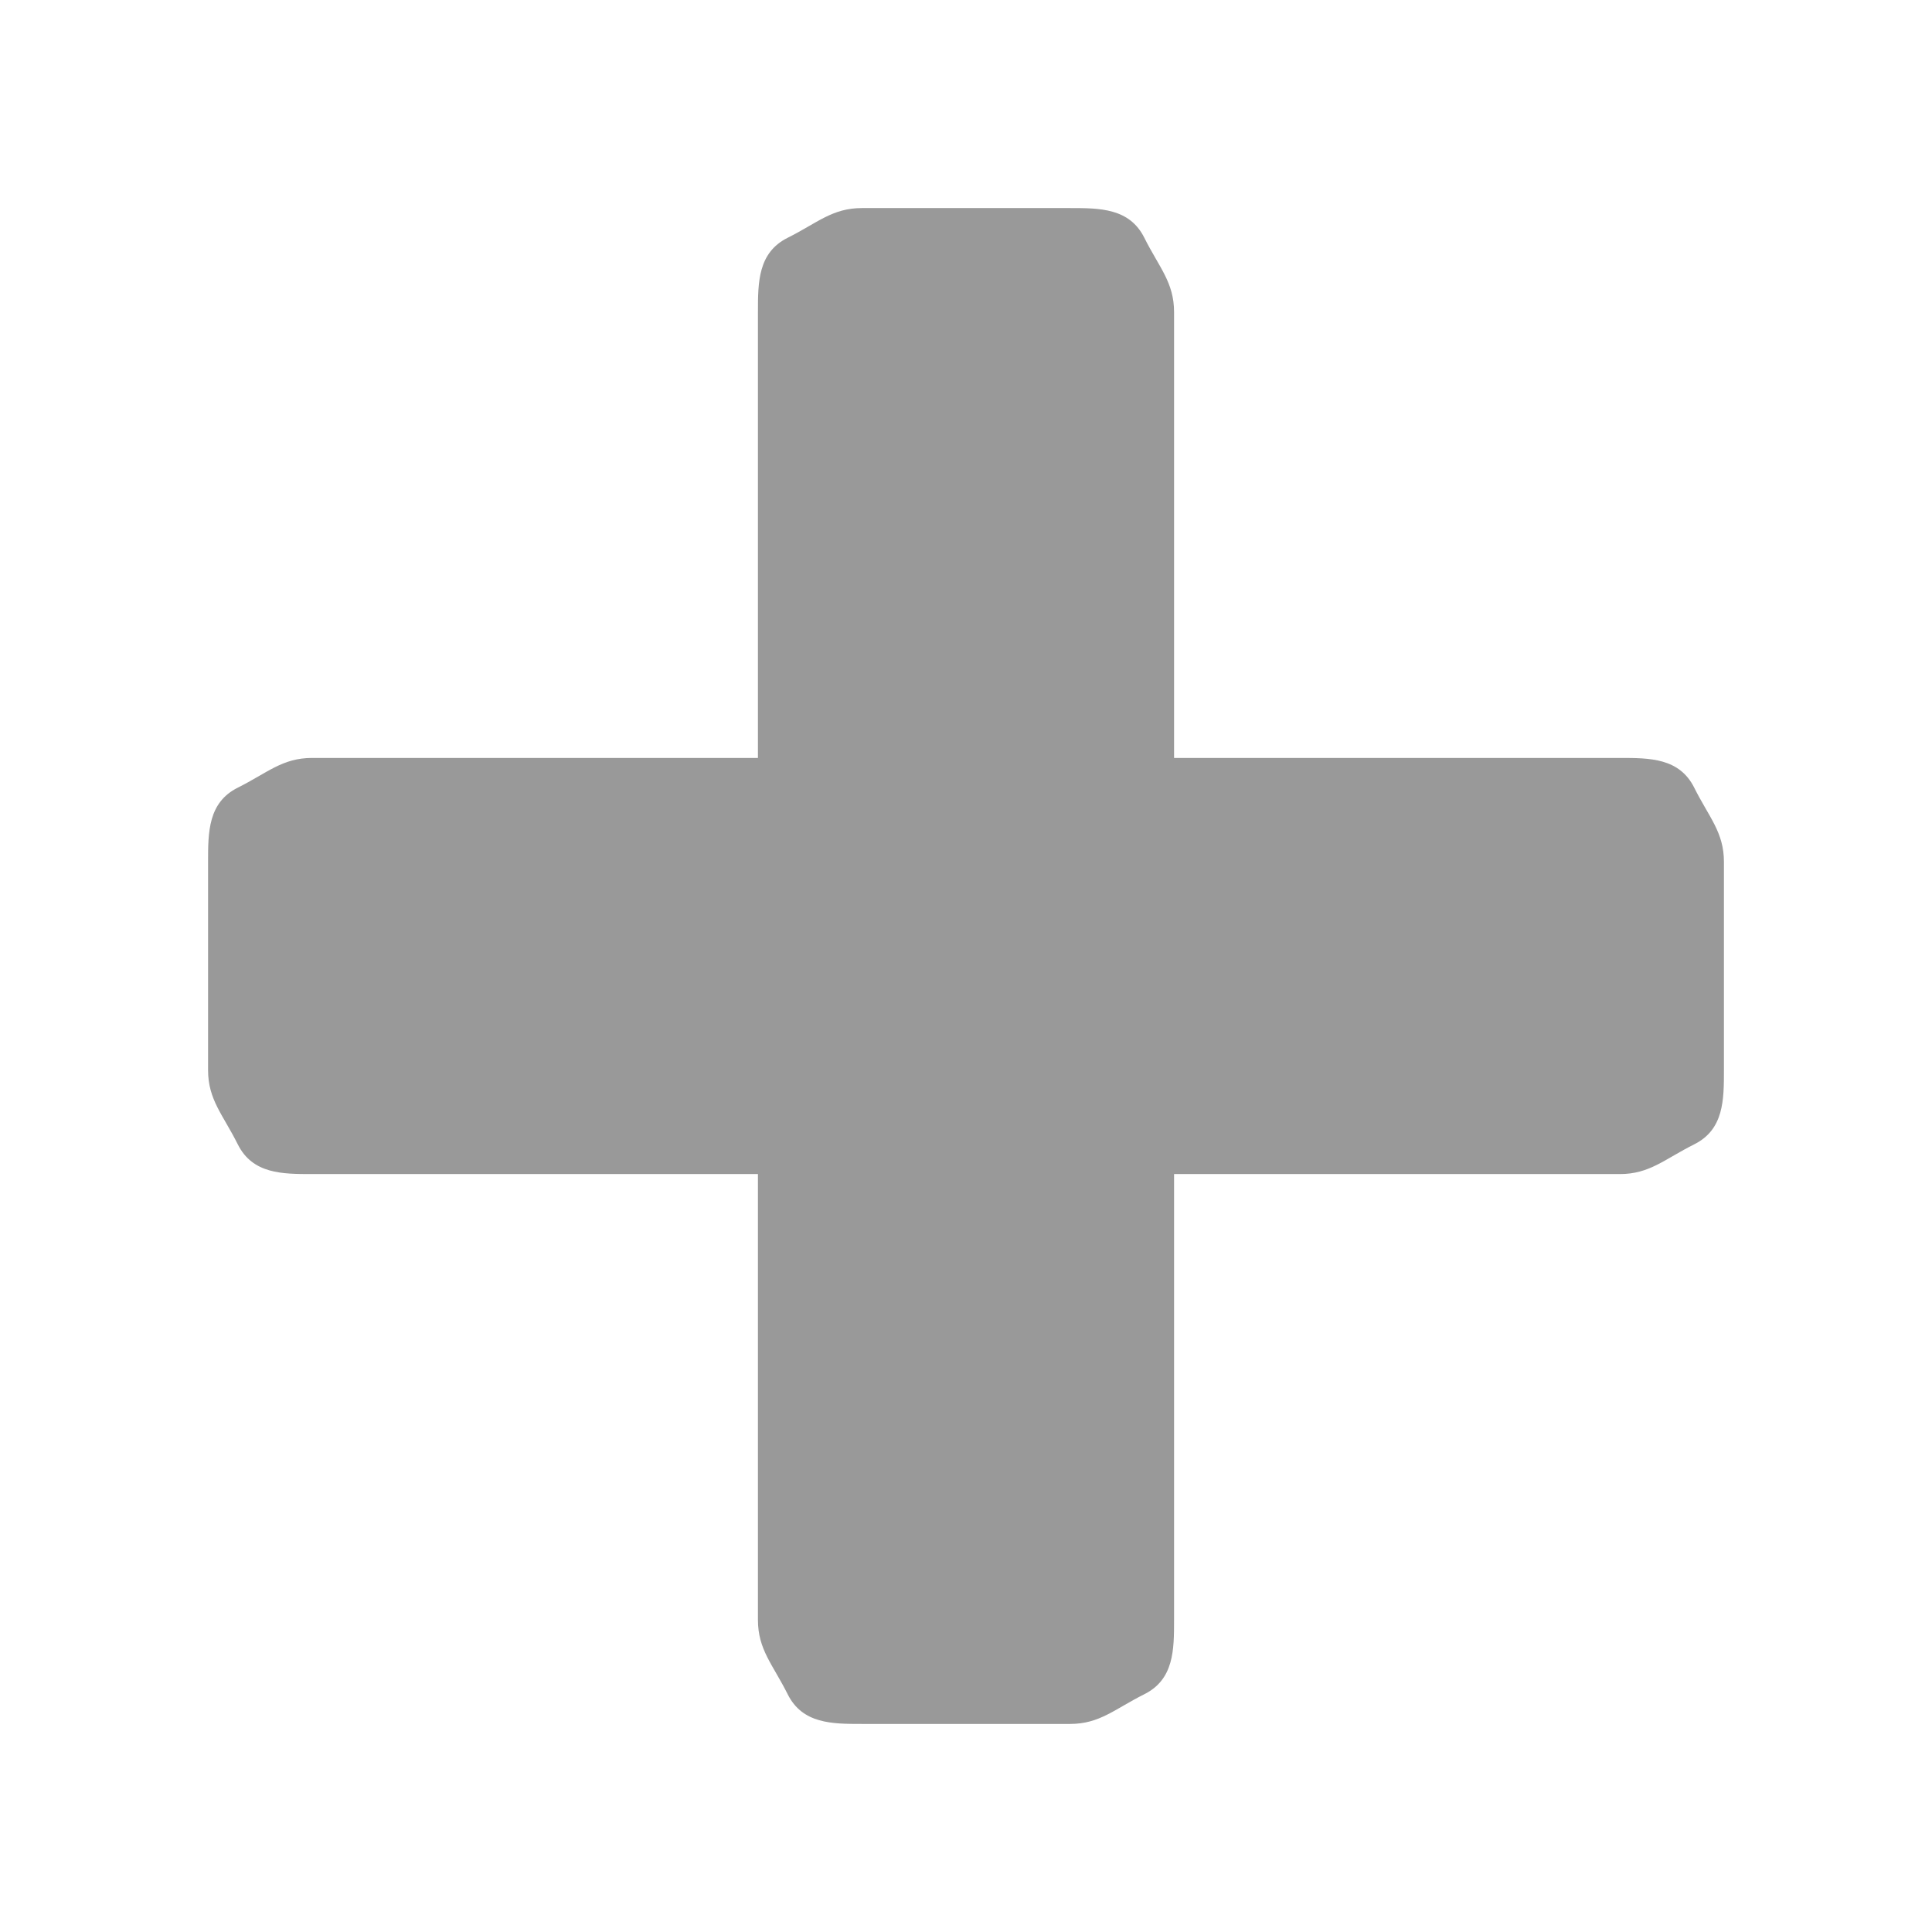
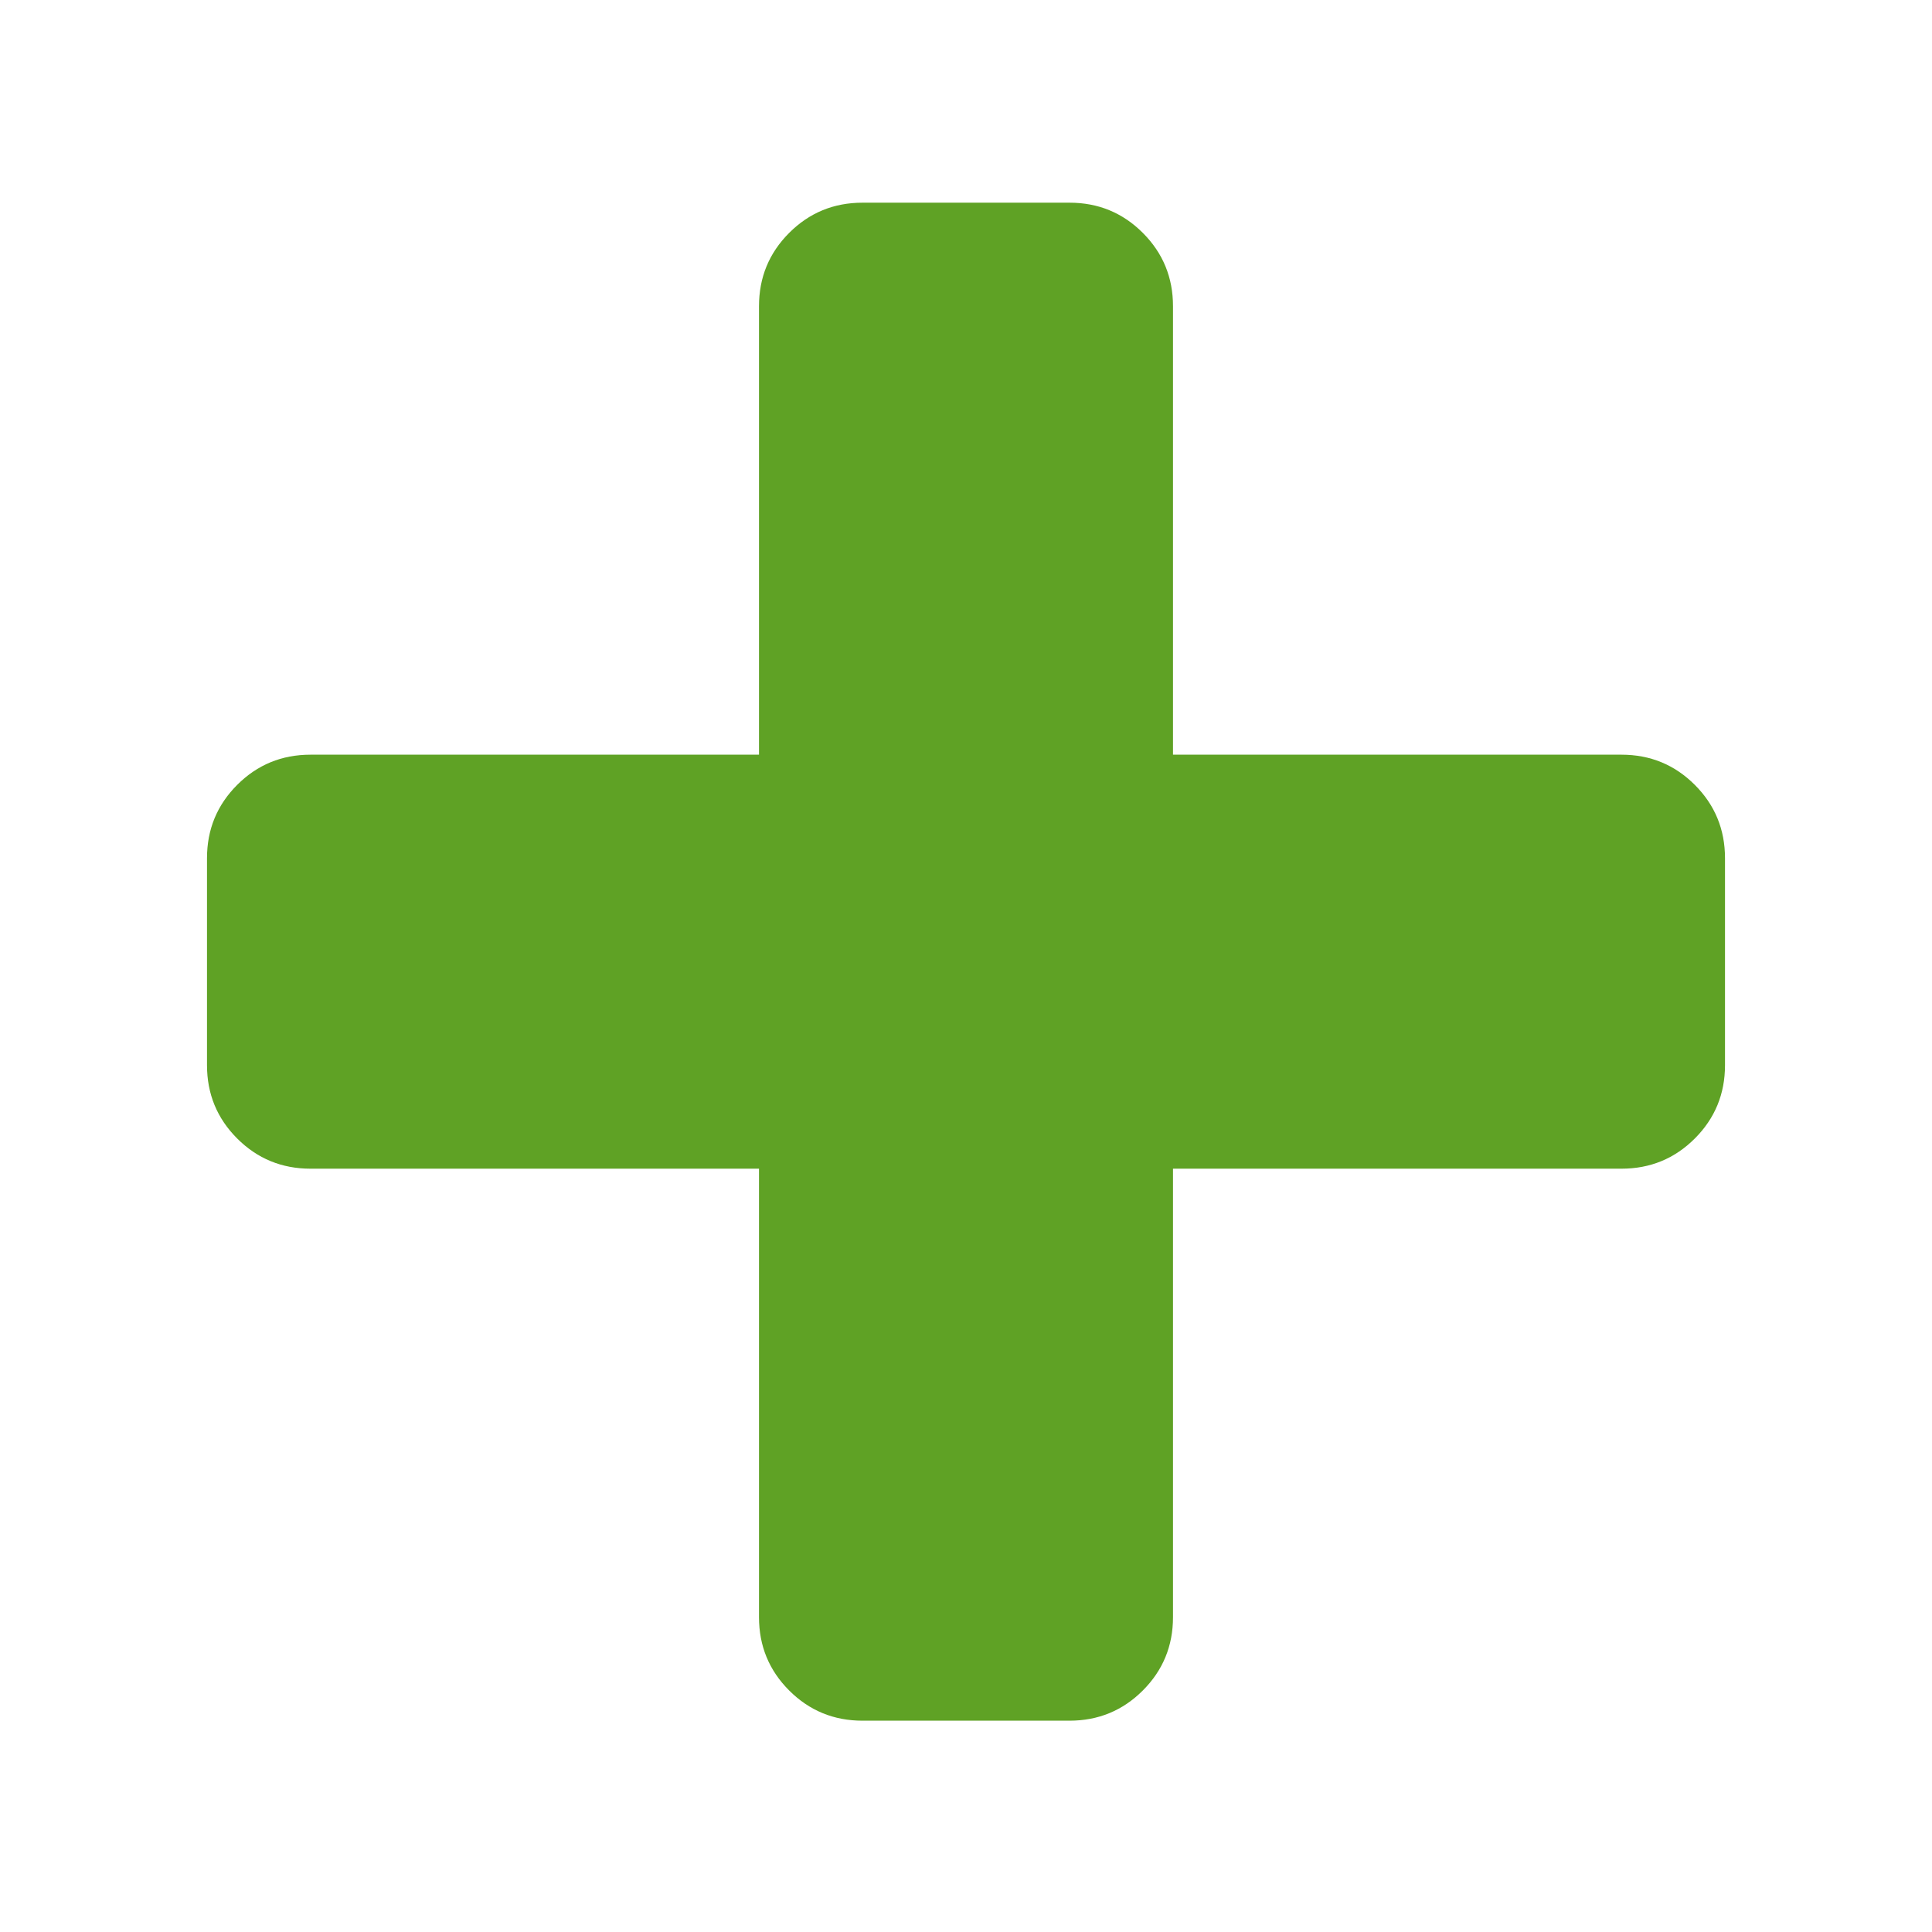
- <svg xmlns="http://www.w3.org/2000/svg" id="Livello_1" version="1.1" viewBox="0 0 13 13">
-   <defs>
-     <style>
-       .st0 {
-         fill: #999;
-       }
-     </style>
-   </defs>
-   <path class="st0" d="M11.6,5.8v1.4c0,.2,0,.4-.2.5s-.3.2-.5.2h-3v3c0,.2,0,.4-.2.5s-.3.2-.5.2h-1.4c-.2,0-.4,0-.5-.2s-.2-.3-.2-.5v-3h-3c-.2,0-.4,0-.5-.2s-.2-.3-.2-.5v-1.4c0-.2,0-.4.2-.5s.3-.2.5-.2h3v-3c0-.2,0-.4.2-.5s.3-.2.5-.2h1.4c.2,0,.4,0,.5.2s.2.3.2.5v3h3c.2,0,.4,0,.5.2s.2.3.2.5Z" />
+ <svg xmlns="http://www.w3.org/2000/svg" width="13" height="13" viewBox="0 0 1792 1792">
+   <path fill="#5fa225" d="M1600 796v192q0 40-28 68t-68 28h-416v416q0 40-28 68t-68 28h-192q-40 0-68-28t-28-68v-416h-416q-40 0-68-28t-28-68v-192q0-40 28-68t68-28h416v-416q0-40 28-68t68-28h192q40 0 68 28t28 68v416h416q40 0 68 28t28 68z" />
</svg>
